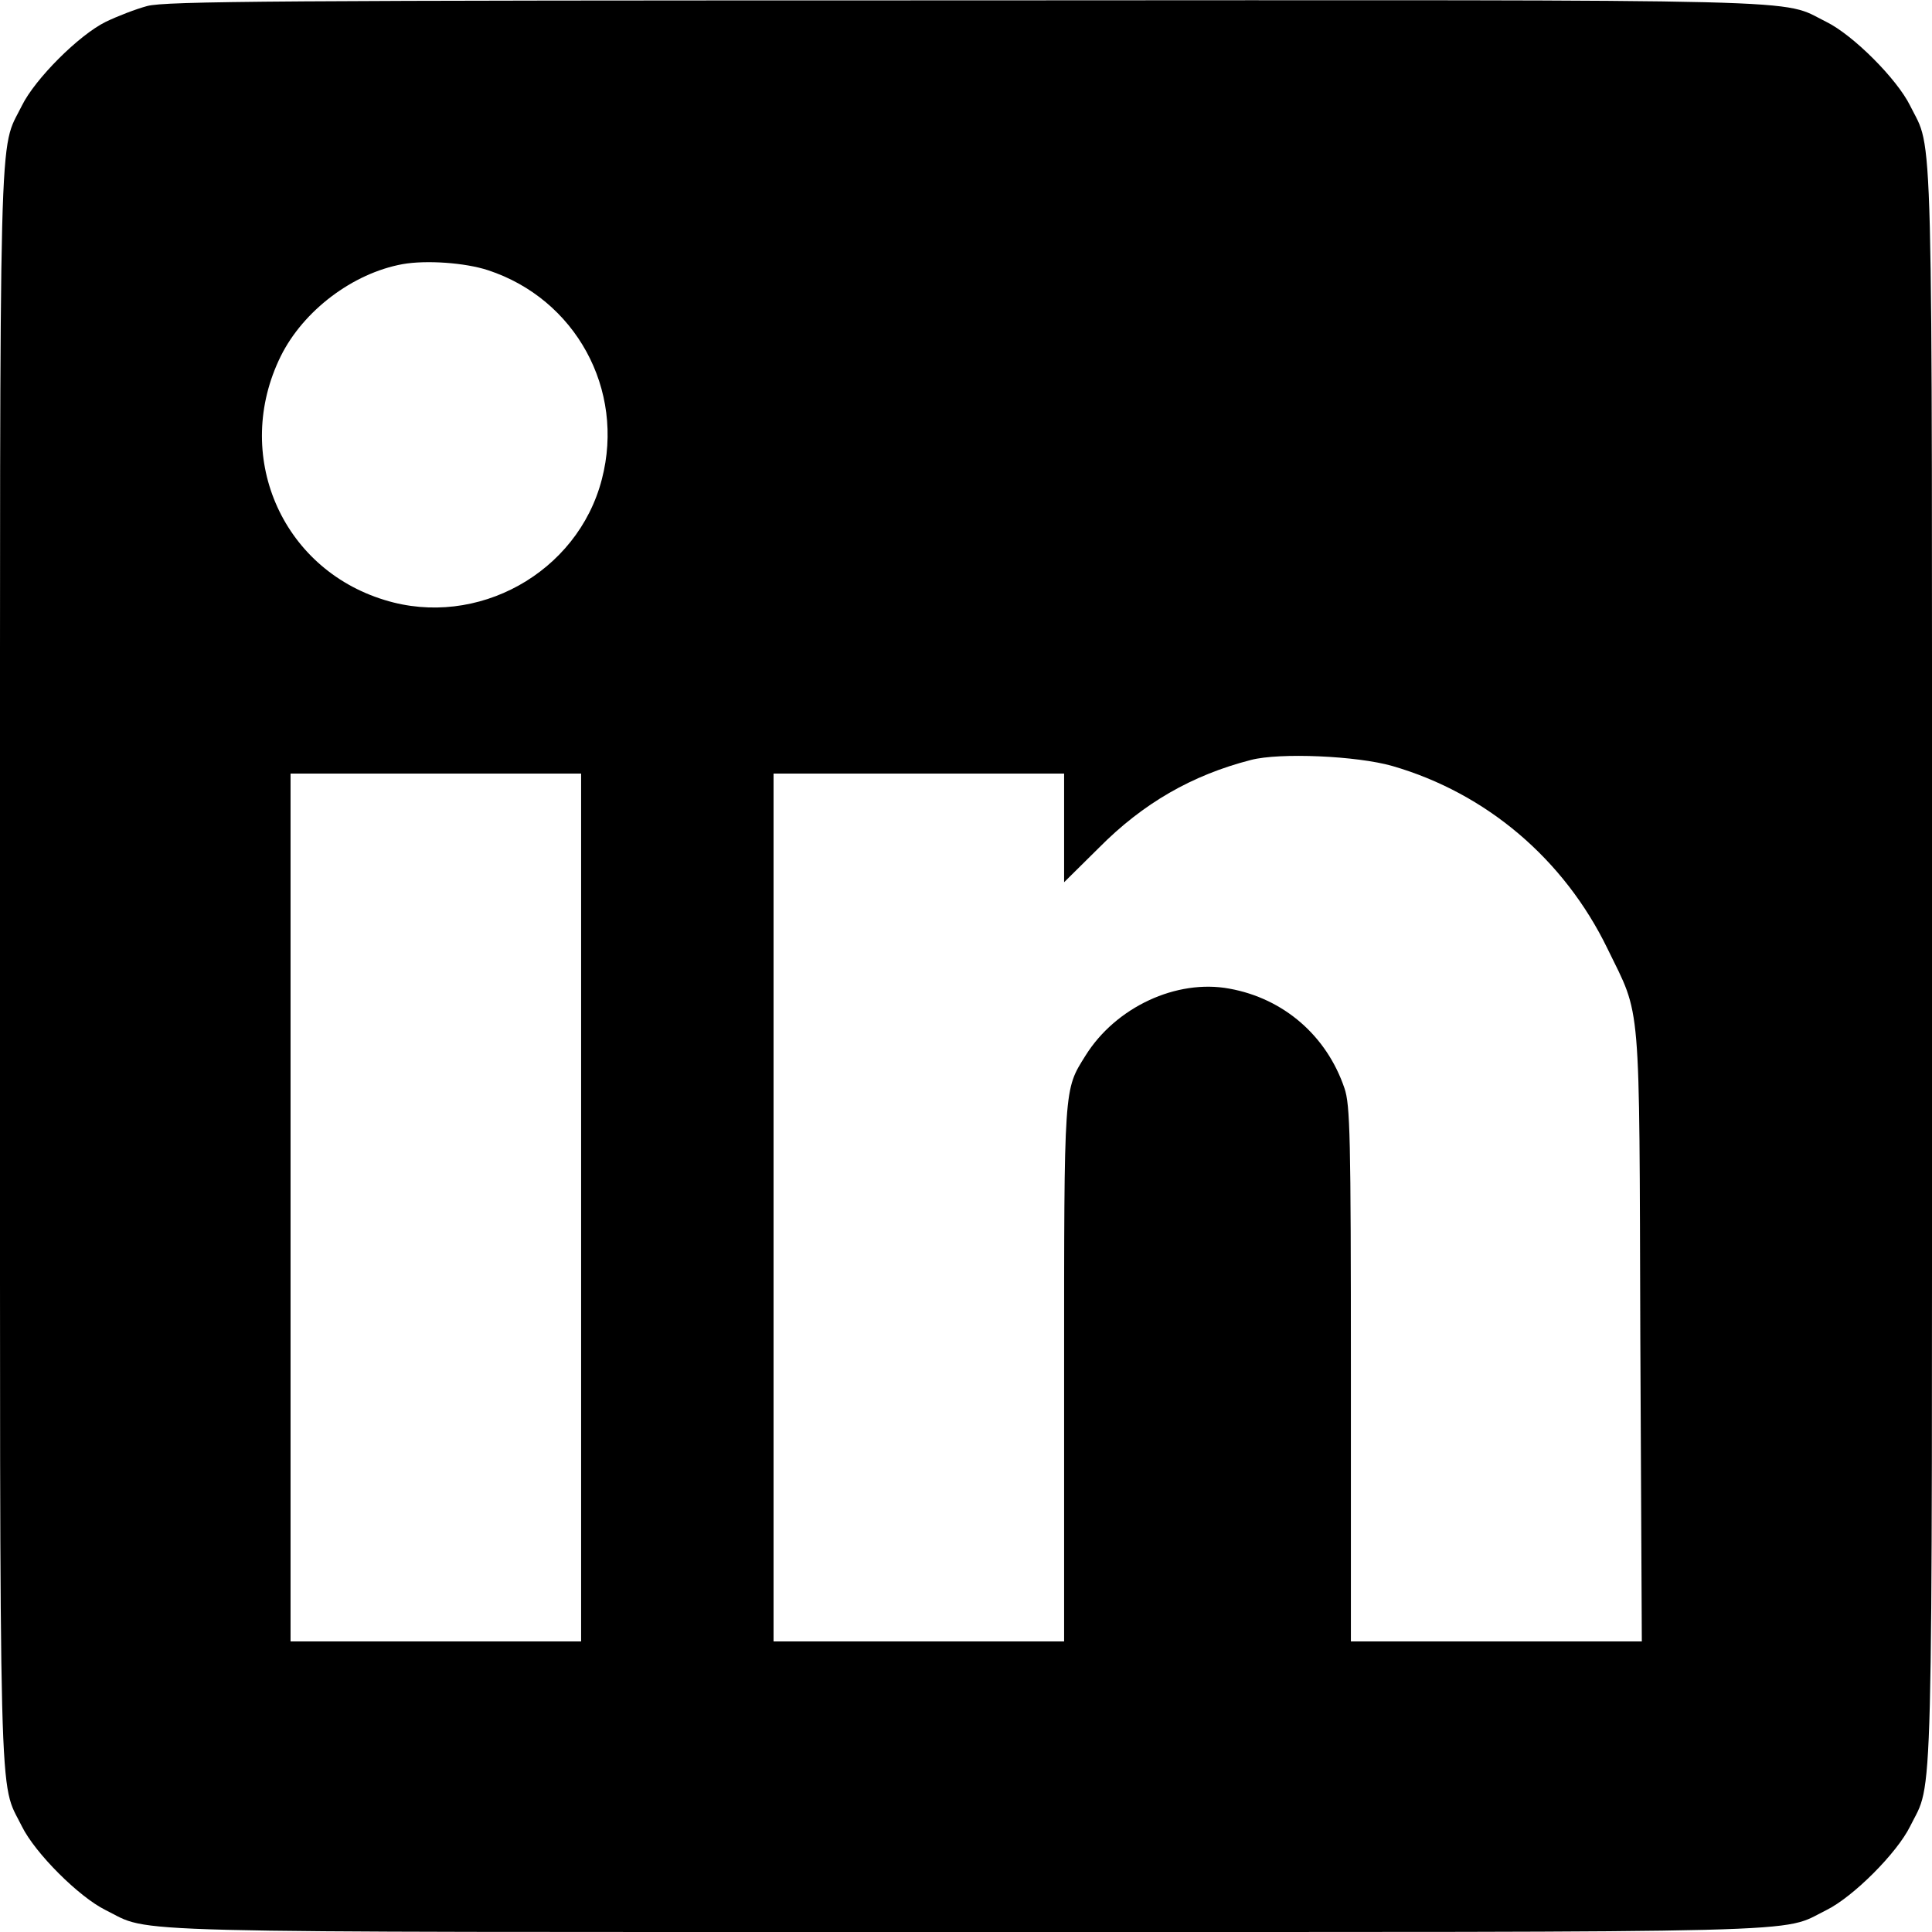
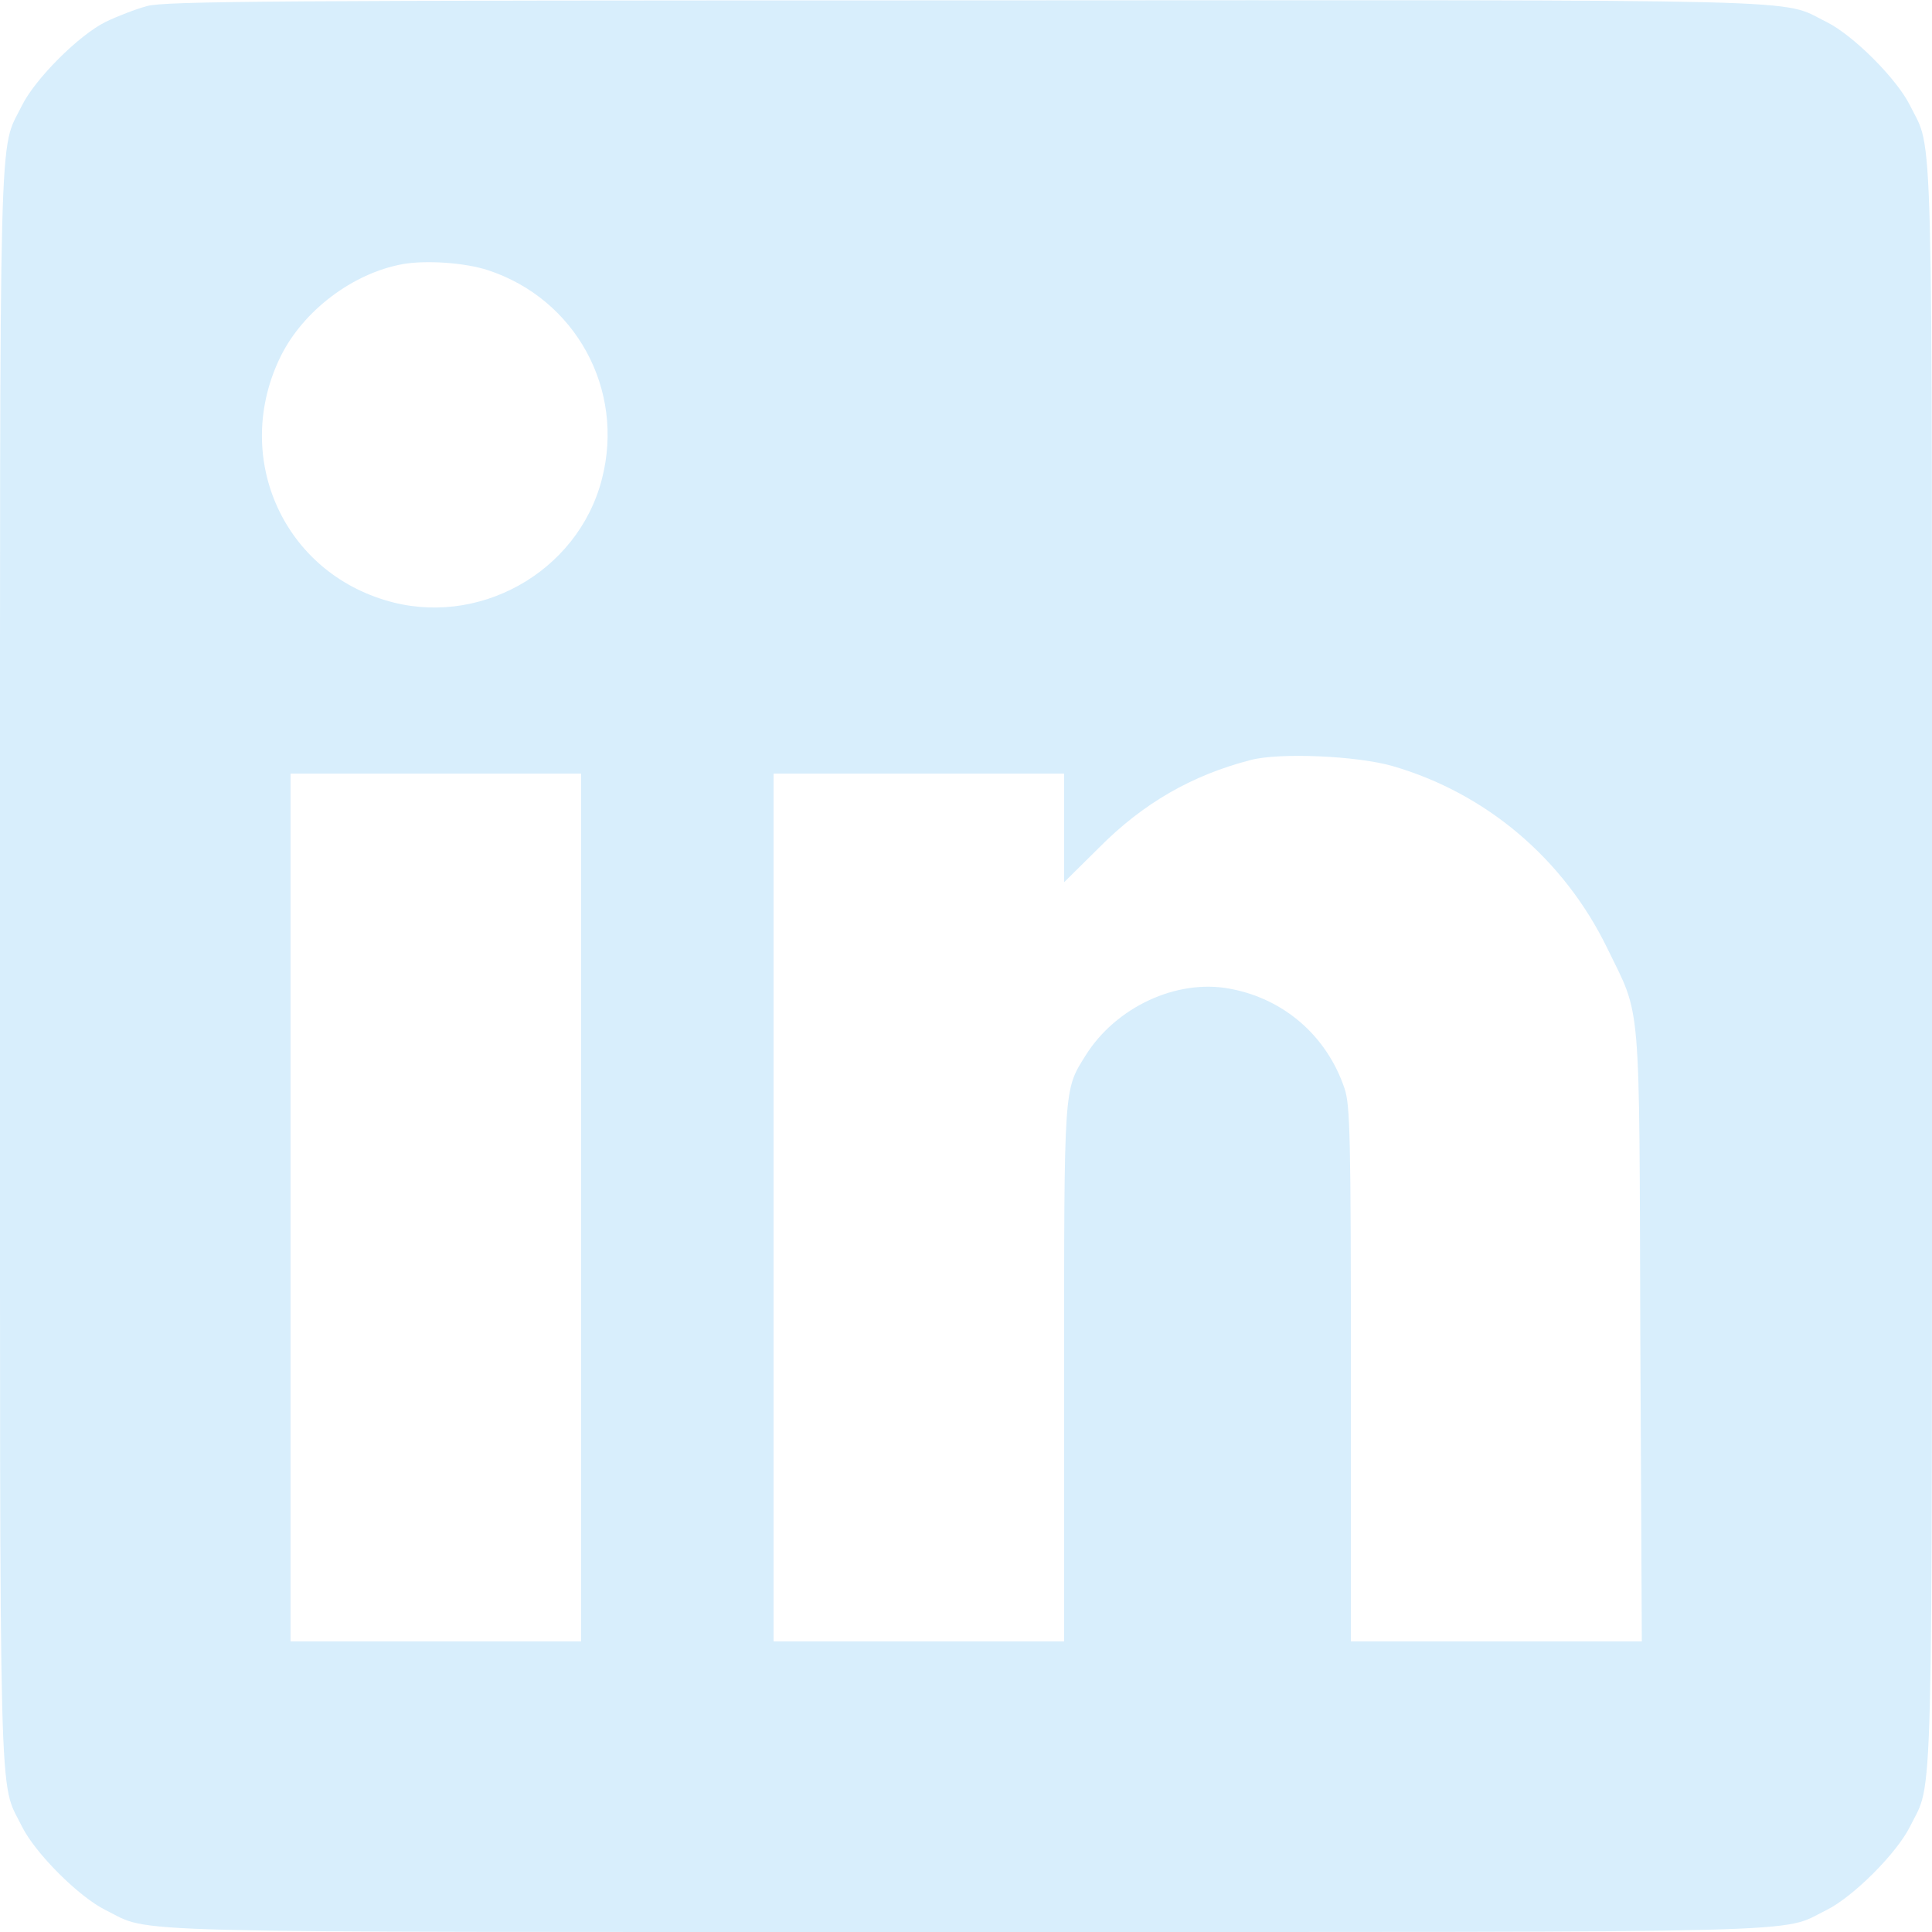
<svg xmlns="http://www.w3.org/2000/svg" version="1.0" width="512pt" height="512pt" viewBox="0 0 512 512" preserveAspectRatio="xMidYMid meet">
-   <g transform="translate(0,512) scale(0.1,-0.1)" fill="#000000" stroke="none">
+   <g transform="translate(0,512) scale(0.1,-0.1)" fill="#d8eefc" stroke="none">
    <path d="M390 5104 c-30 -8 -79 -27 -110 -42 -71 -35 -187 -151 -222 -222 -62 -126 -58 27 -58 -2280 0 -2307 -4 -2154 58 -2280 35 -71 151 -187 222 -222 126 -62 -27 -58 2280 -58 2307 0 2154 -4 2280 58 71 35 187 151 222 222 62 126 58 -27 58 2280 0 2307 4 2154 -58 2280 -35 71 -151 187 -222 222 -126 62 28 58 -2285 57 -1824 0 -2117 -2 -2165 -15z m903 -700 c232 -76 364 -316 302 -554 -64 -248 -331 -396 -576 -320 -275 84 -403 386 -275 646 60 121 191 220 323 244 62 11 165 4 226 -16z m2397 -1314 c249 -72 455 -247 570 -484 90 -185 84 -116 87 -1028 l4 -808 -386 0 -385 0 0 708 c0 634 -2 714 -17 758 -47 139 -161 238 -305 264 -140 26 -301 -49 -381 -177 -58 -93 -57 -74 -57 -845 l0 -708 -385 0 -385 0 0 1150 0 1150 385 0 385 0 0 -144 0 -144 93 92 c116 117 246 192 402 232 76 20 281 11 375 -16z m-2150 -1170 l0 -1150 -385 0 -385 0 0 1150 0 1150 385 0 385 0 0 -1150z" />
  </g>
</svg>
